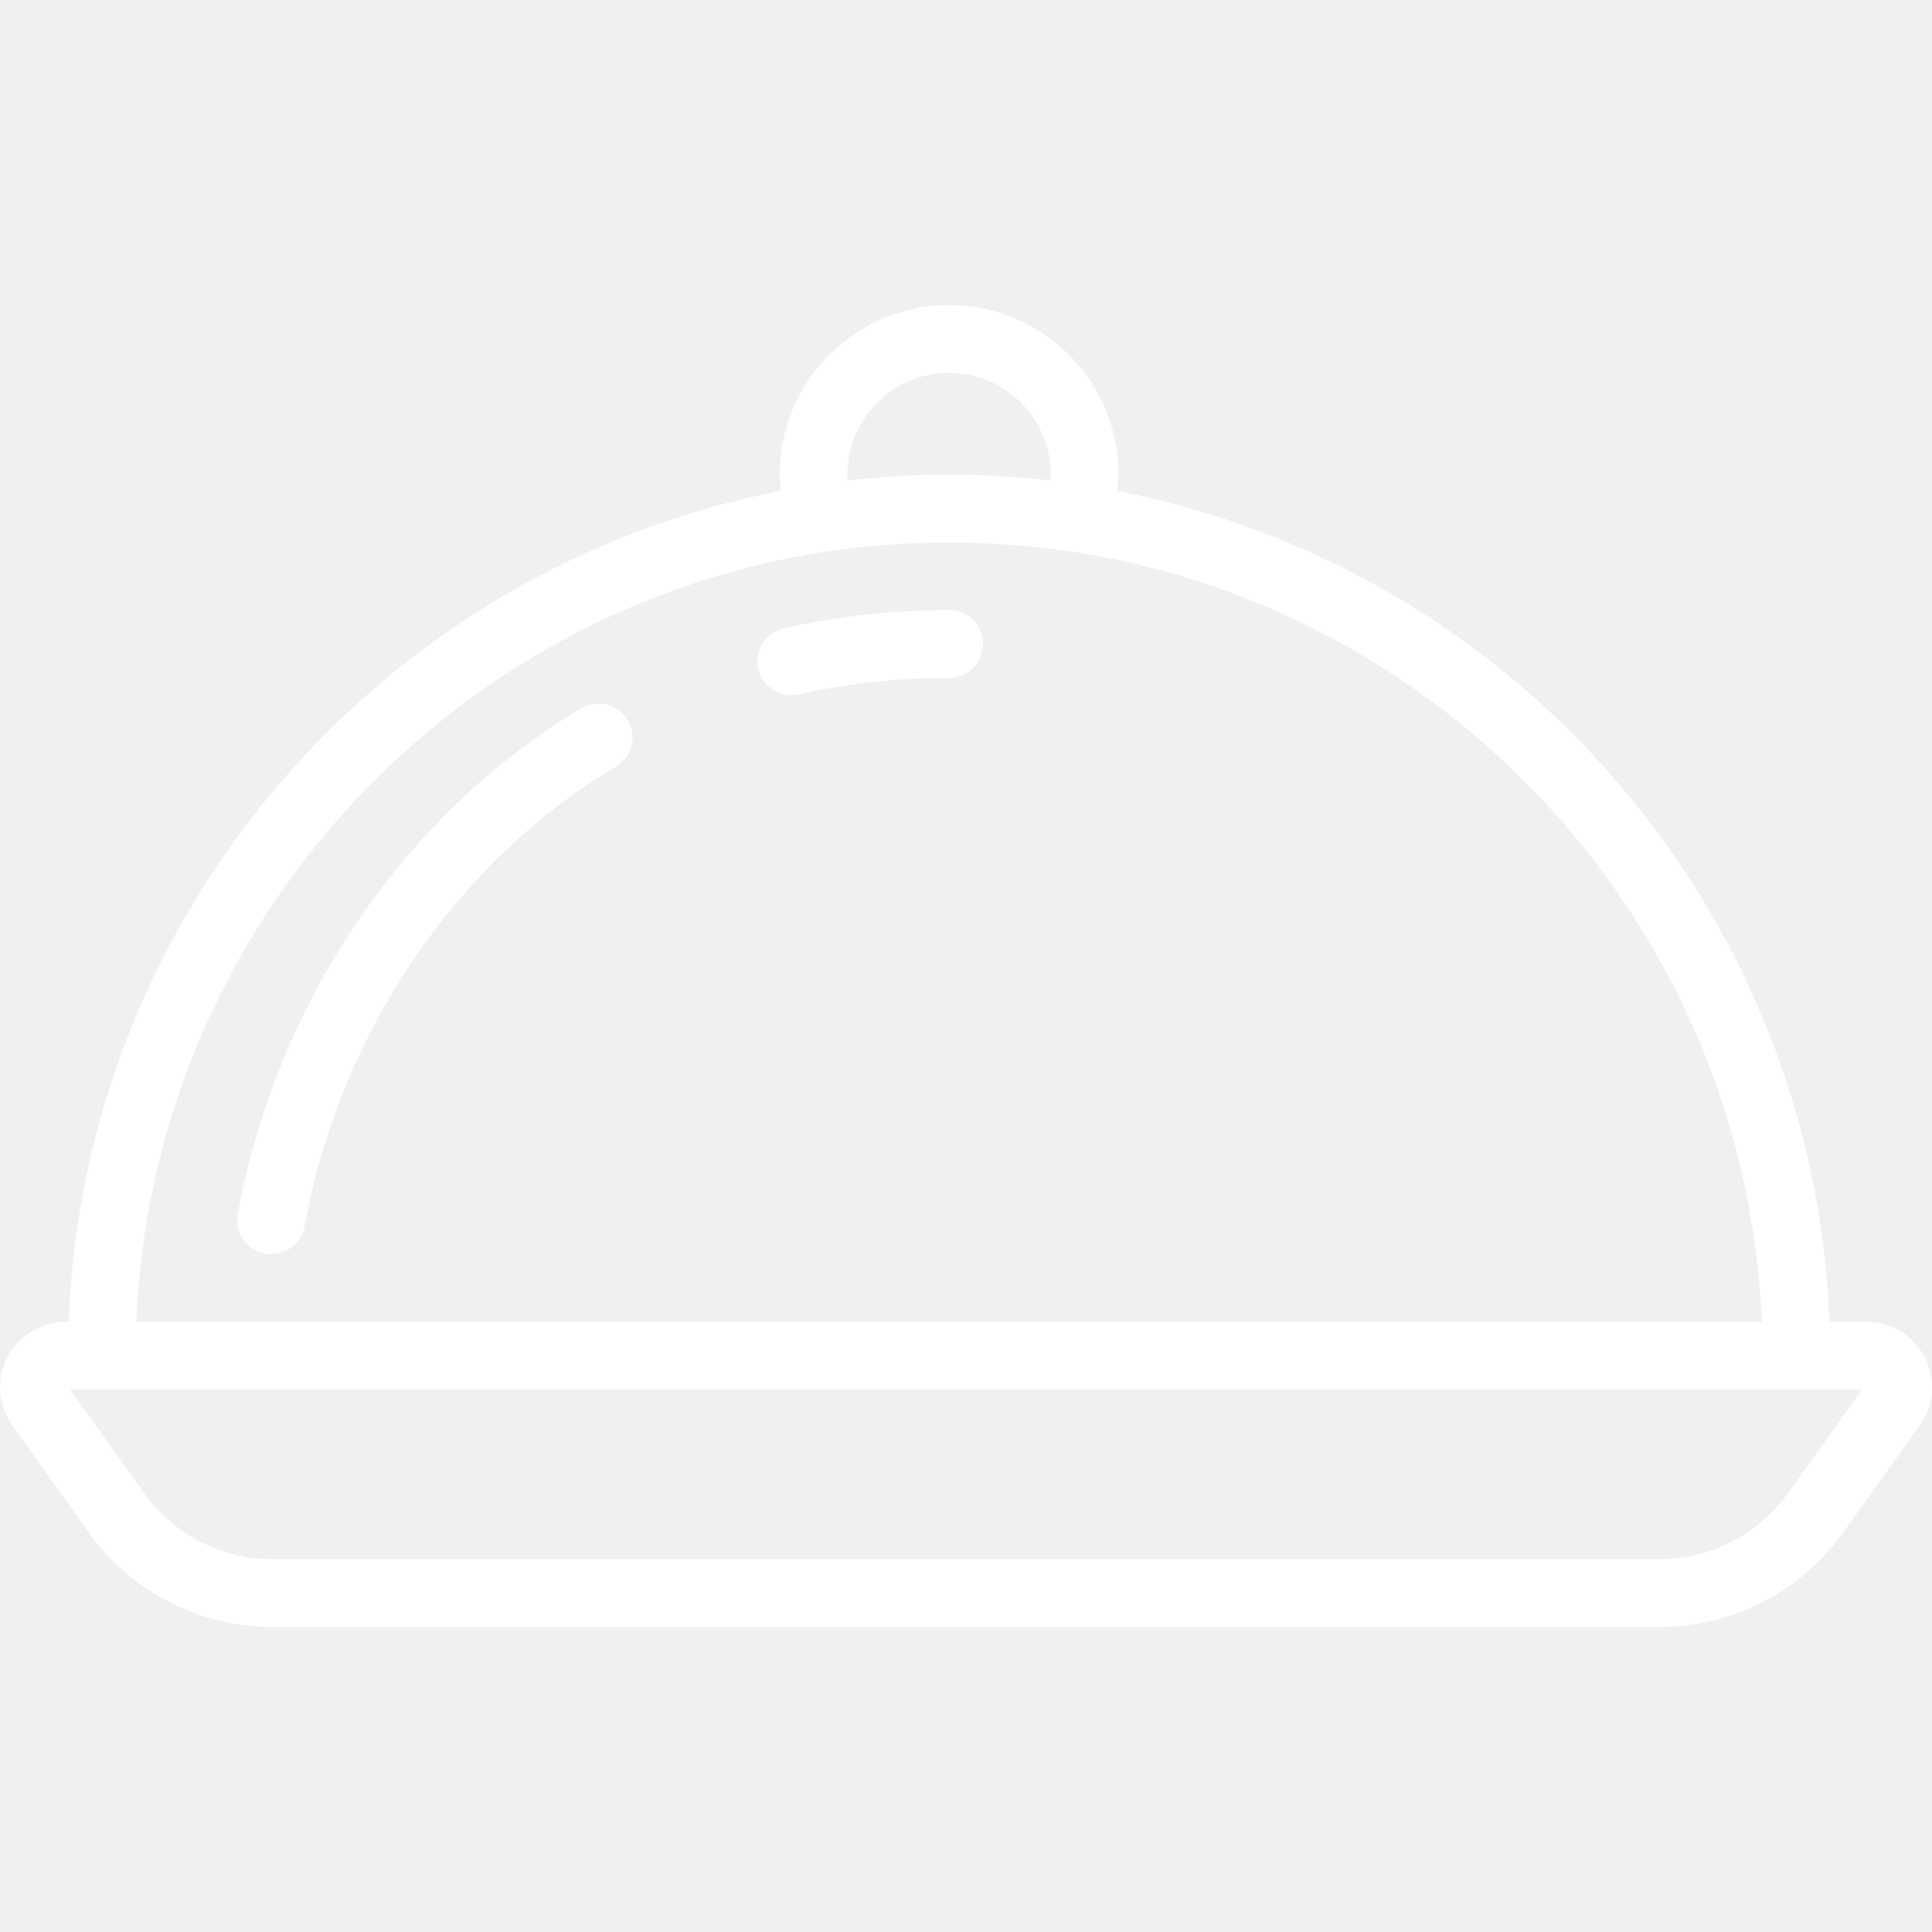
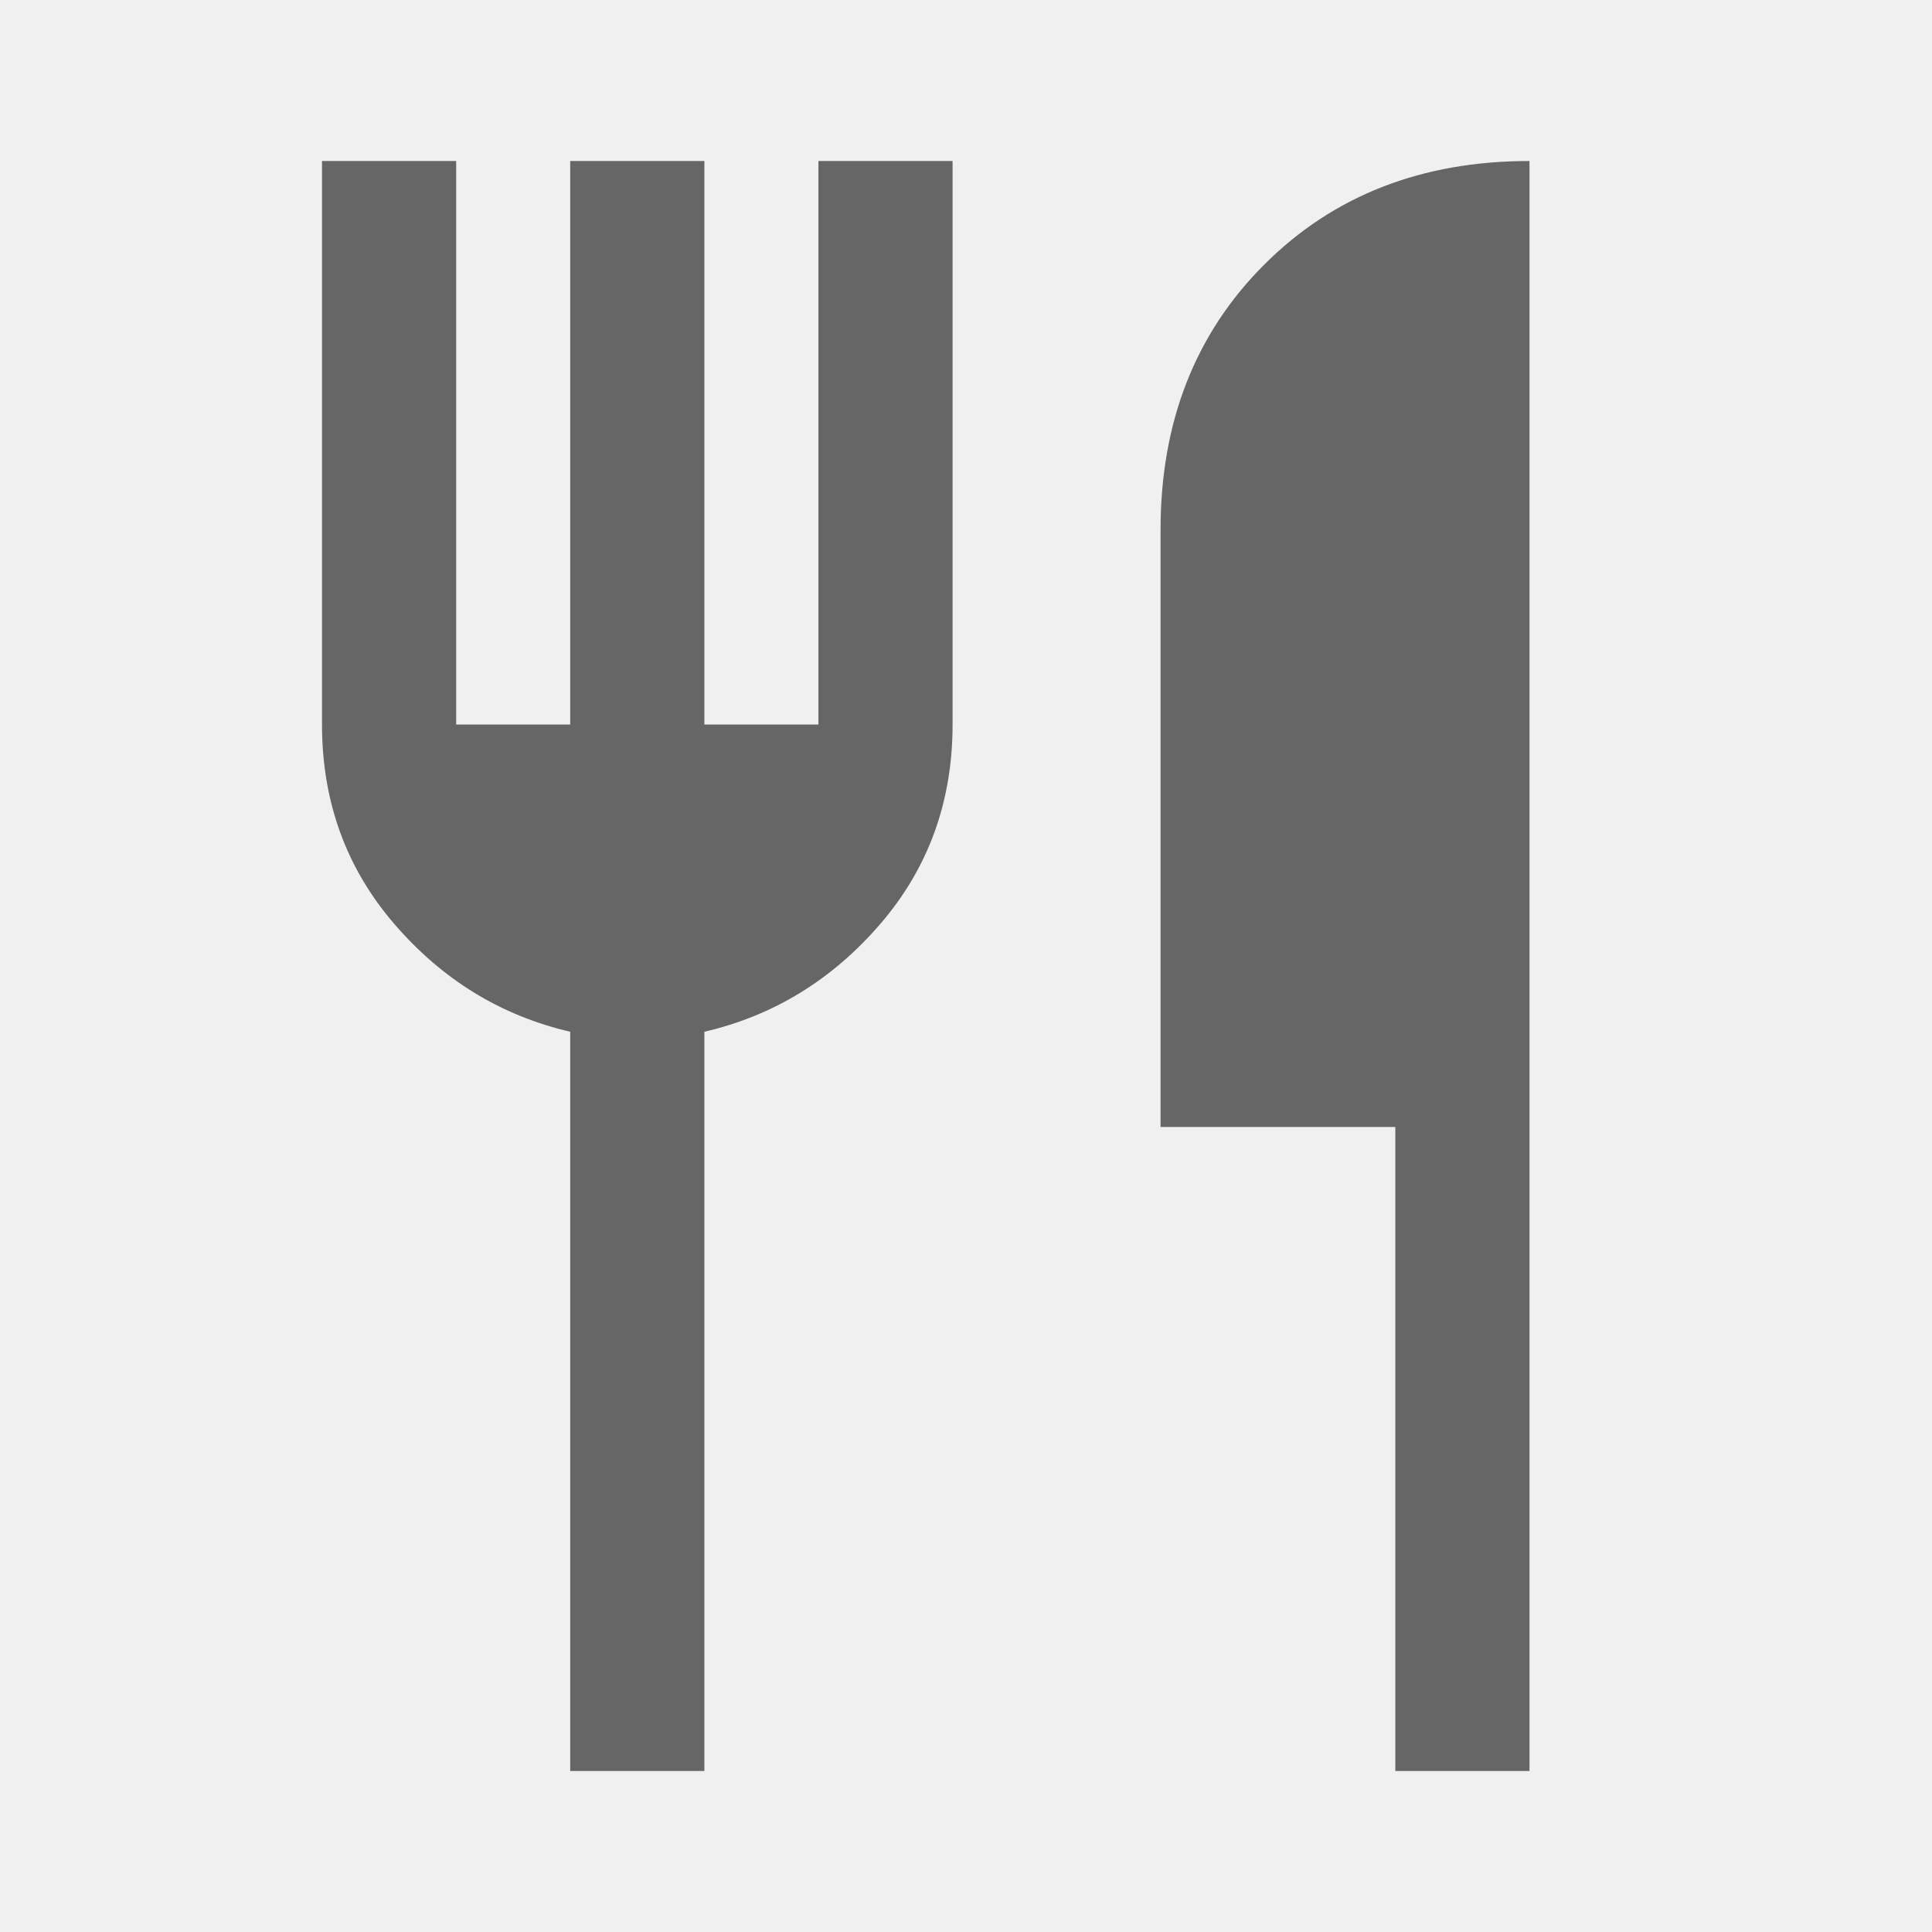
- <svg xmlns="http://www.w3.org/2000/svg" fill="#fff" height="800px" width="800px" version="1.1" id="Capa_1" viewBox="0 0 56.999 56.999" xml:space="preserve">
-   <g>
-     <path d="M56.784,40.046C56.452,39.4,55.795,39,55.069,39h-1.095c-0.464-12.195-9.362-22.26-21.017-24.52   C32.974,14.319,33,14.159,33,14c0-2.757-2.243-5-5-5s-5,2.243-5,5c0,0.159,0.025,0.32,0.043,0.48   C11.387,16.739,2.489,26.805,2.025,39H1.93c-0.726,0-1.383,0.4-1.715,1.046s-0.276,1.413,0.146,2.004l2.26,3.164   C3.867,46.959,5.891,48,8.034,48h40.932c2.143,0,4.167-1.041,5.413-2.786l2.261-3.164C57.061,41.459,57.116,40.691,56.784,40.046z    M25.006,14.172C25.002,14.114,25,14.056,25,14c0-1.654,1.346-3,3-3s3,1.346,3,3c0,0.057-0.002,0.114-0.006,0.172   c-0.047-0.005-0.094-0.007-0.14-0.012c-0.344-0.038-0.69-0.065-1.038-0.089c-0.128-0.009-0.255-0.022-0.383-0.029   C28.957,14.015,28.48,14,28,14s-0.958,0.015-1.432,0.041c-0.128,0.007-0.255,0.02-0.383,0.029   c-0.348,0.024-0.694,0.052-1.038,0.089C25.1,14.165,25.053,14.166,25.006,14.172z M24.406,16.269   c0.535-0.08,1.075-0.138,1.615-0.182c0.11-0.009,0.22-0.017,0.33-0.024c1.098-0.074,2.201-0.074,3.299,0   c0.11,0.008,0.22,0.016,0.33,0.024c0.54,0.044,1.079,0.102,1.615,0.182C42.806,17.96,51.503,27.437,51.979,39H4.02   C4.497,27.437,13.193,17.96,24.406,16.269z M52.751,44.051C51.879,45.271,50.464,46,48.965,46H8.034   c-1.499,0-2.914-0.729-3.786-1.948L2.068,41H54h0.931L52.751,44.051z" />
-     <path d="M27.986,18c-1.643,0-3.278,0.181-4.86,0.537c-0.539,0.121-0.877,0.656-0.756,1.195c0.105,0.465,0.518,0.78,0.975,0.78   c0.073,0,0.147-0.008,0.221-0.024C25.004,20.164,26.491,20,27.986,20c0.004,0,0.008,0,0.013,0h0c0.552,0,1-0.447,1-0.999   C29,18.444,28.556,17.981,27.986,18z" />
-     <path d="M17.15,20.899C11.946,23.982,8.158,29.56,7.016,35.82c-0.099,0.544,0.261,1.064,0.805,1.163   C7.881,36.995,7.941,37,8.001,37c0.474,0,0.895-0.338,0.983-0.82c1.039-5.698,4.473-10.768,9.186-13.56   c0.475-0.281,0.632-0.895,0.351-1.37C18.238,20.775,17.626,20.618,17.15,20.899z" />
-   </g>
+ <svg xmlns="http://www.w3.org/2000/svg" height="40px" viewBox="0 -960 960 960" width="40px" fill="#666666">
+   <path d="M283.33-80v-367.33q-51.66-12-87.5-53.67Q160-542.67 160-600v-280h66.67v280h56.66v-280H350v280h56.67v-280h66.66v280q0 57.33-35.83 99T350-447.33V-80h-66.67Zm410 0v-320H576.67v-296.67q0-80.33 51.5-131.83Q679.67-880 760-880v800h-66.67Z" />
</svg>
